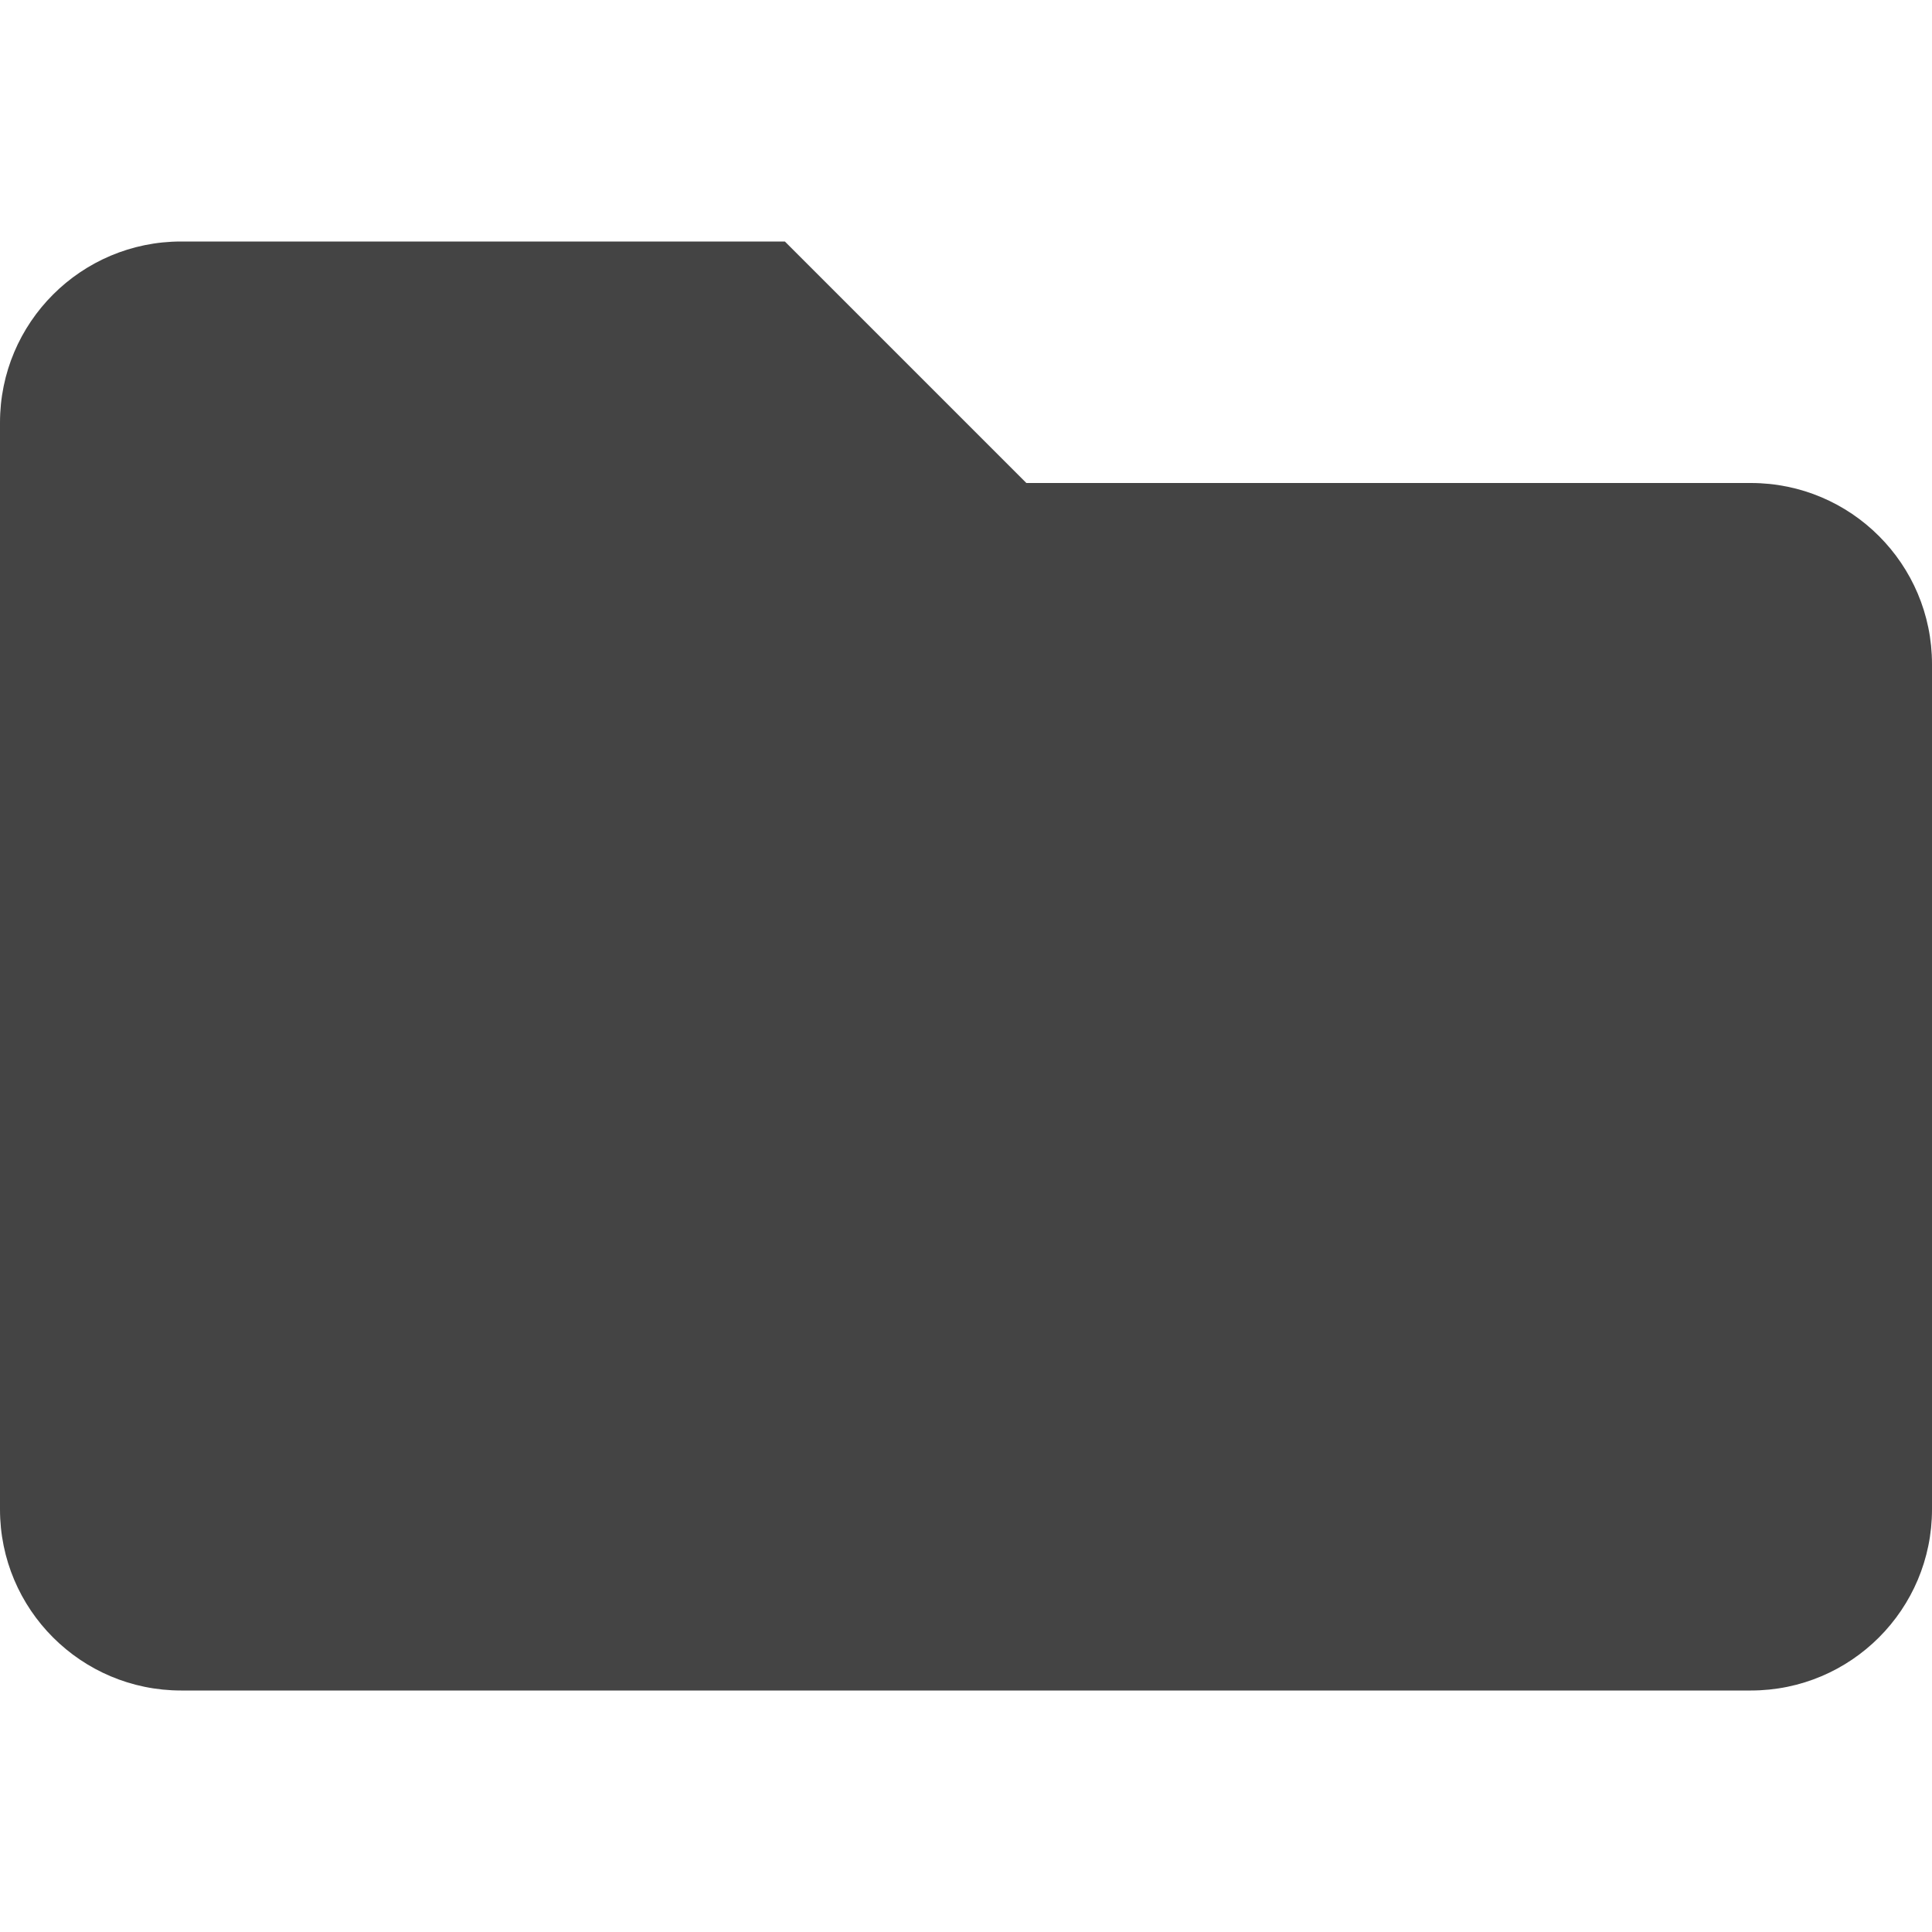
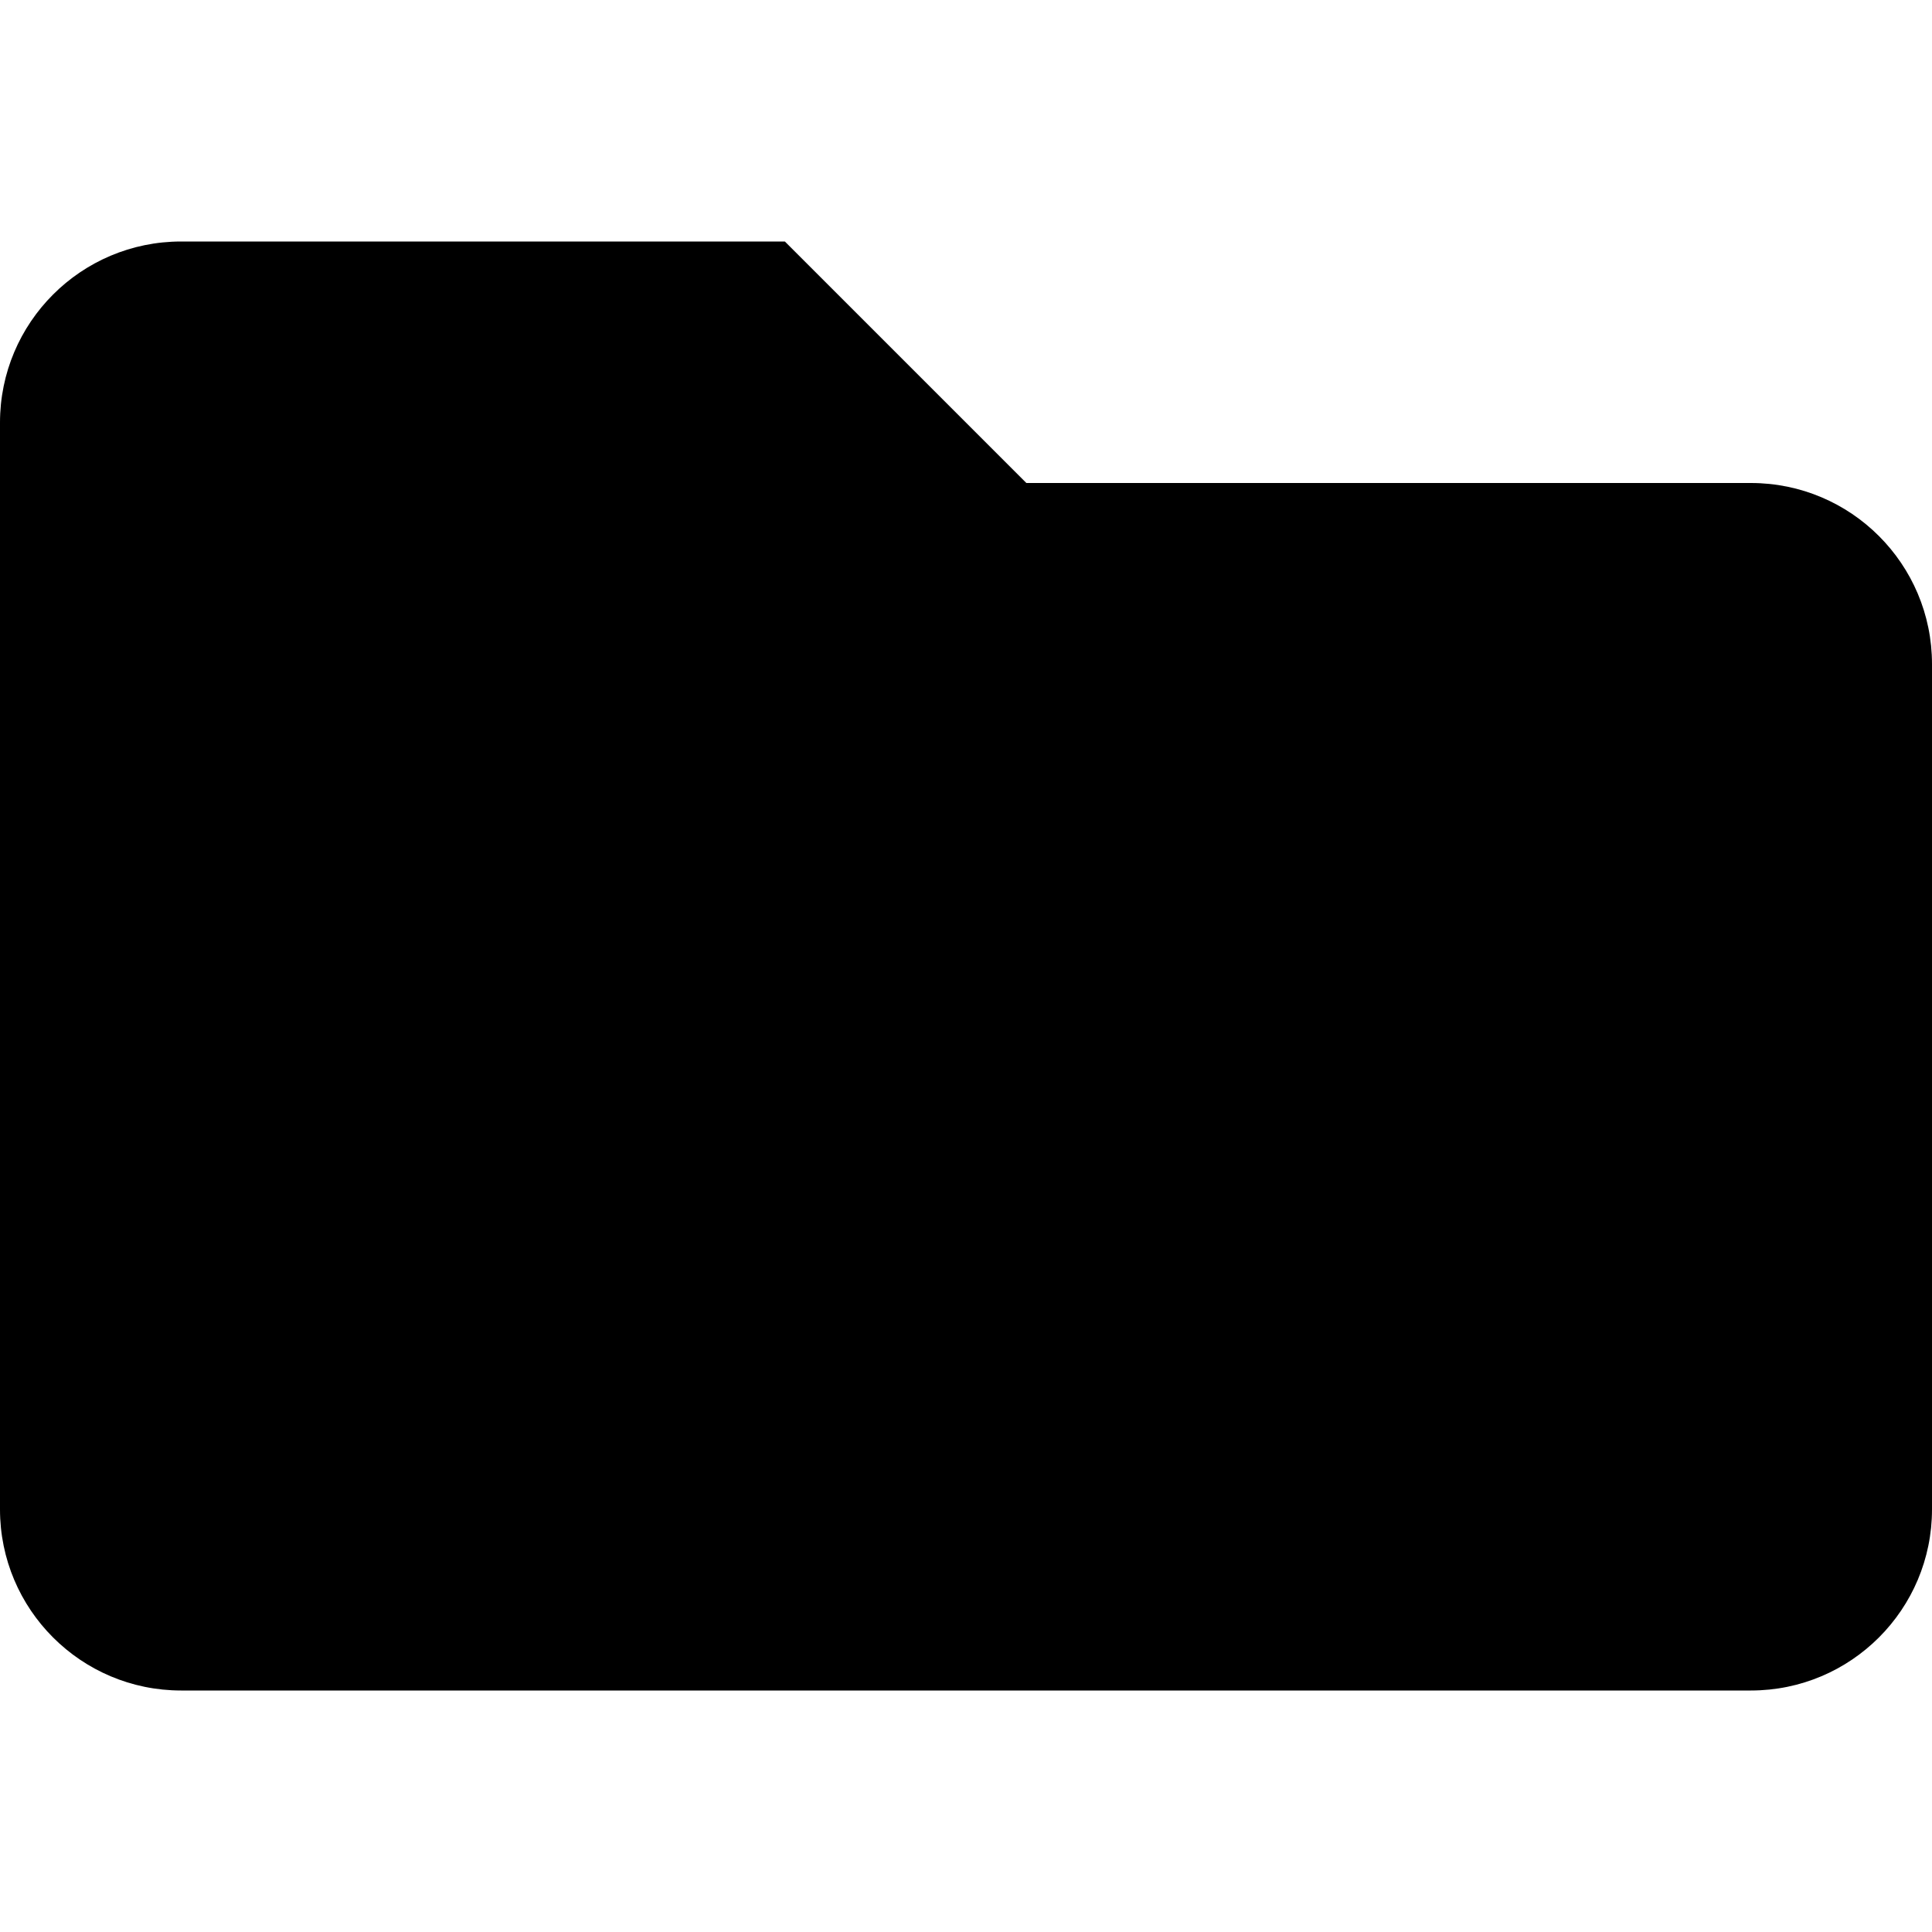
<svg xmlns="http://www.w3.org/2000/svg" viewBox="0 0 512 512">
-   <path d="M464 128H272l-64-64H48C21.49 64 0 85.49 0 112v288c0 26.51 21.49 48 48 48h416c26.51 0 48-21.49 48-48V176c0-26.51-21.49-48-48-48z" fill="#444" />
+   <path d="M464 128H272l-64-64H48C21.49 64 0 85.49 0 112v288c0 26.51 21.49 48 48 48h416c26.51 0 48-21.49 48-48V176c0-26.51-21.49-48-48-48z" fill="currentColor" />
</svg>
